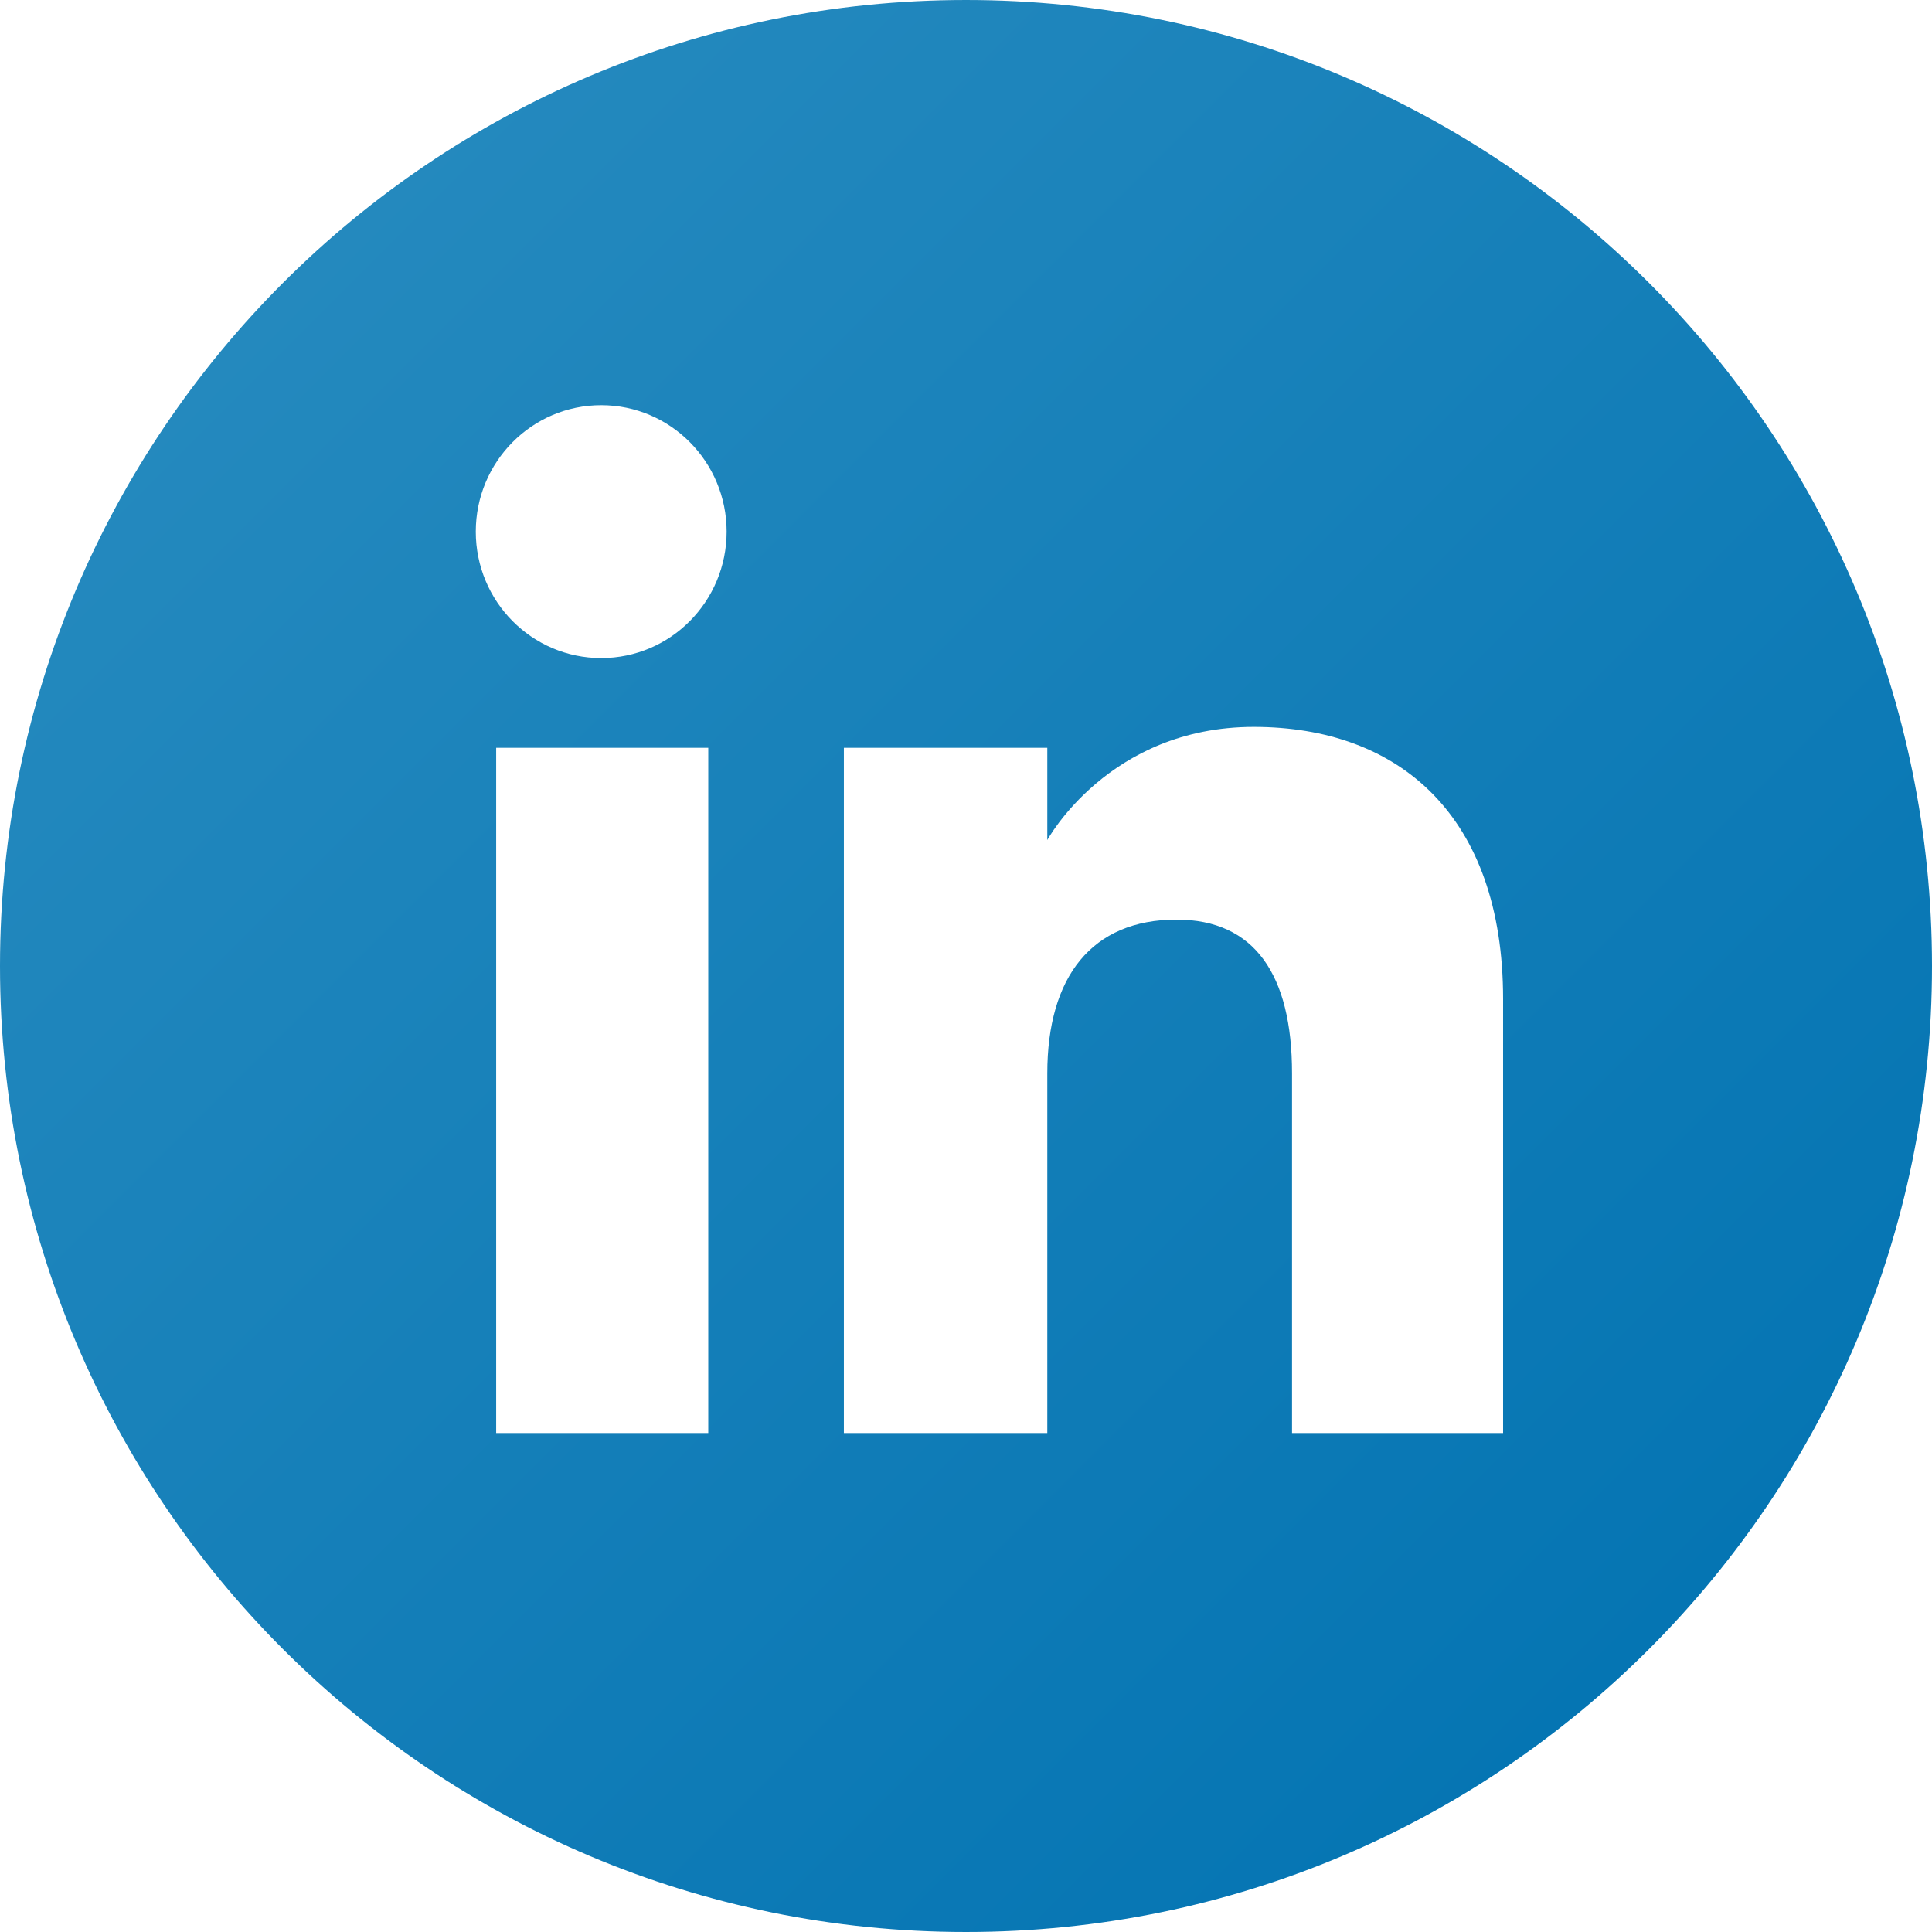
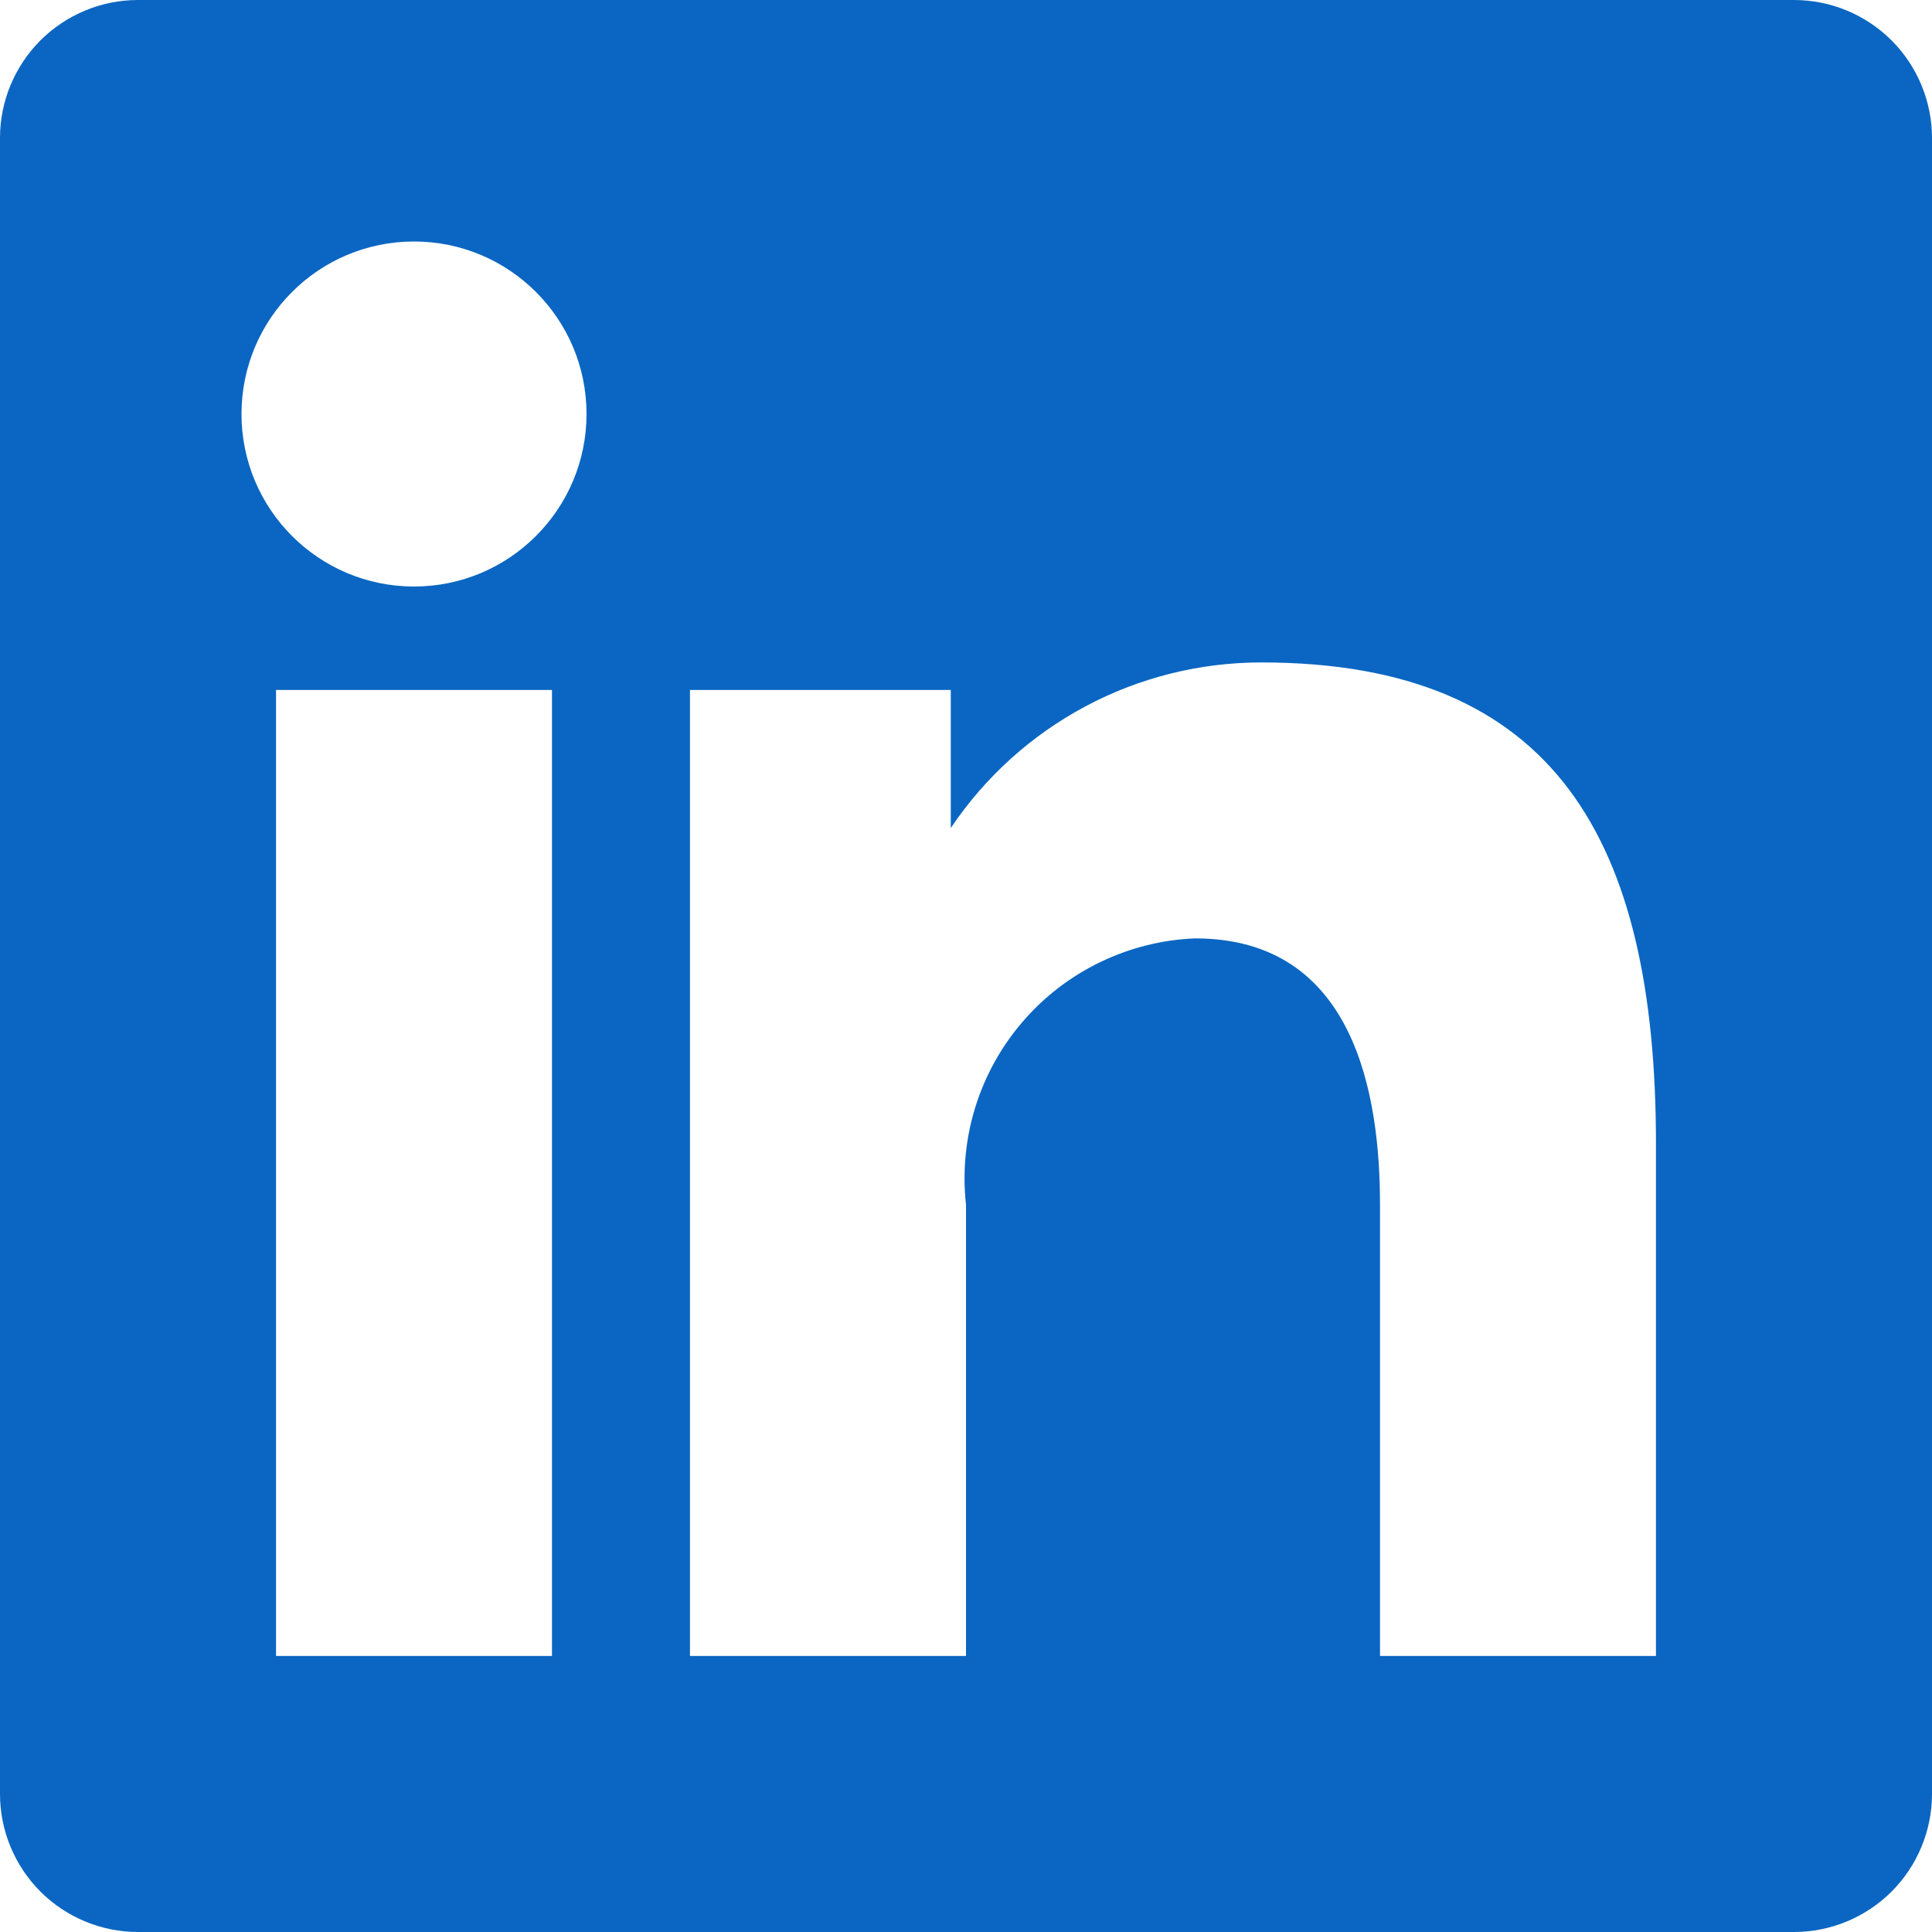
- <svg xmlns="http://www.w3.org/2000/svg" width="2500" height="2500" viewBox="7.025 7.025 497.951 497.95">
-   <linearGradient id="a" gradientUnits="userSpaceOnUse" x1="-974.482" y1="1306.773" x2="-622.378" y2="1658.877" gradientTransform="translate(1054.43 -1226.825)">
-     <stop offset="0" stop-color="#2489be" />
-     <stop offset="1" stop-color="#0575b3" />
-   </linearGradient>
-   <path d="M256 7.025C118.494 7.025 7.025 118.494 7.025 256S118.494 504.975 256 504.975 504.976 393.506 504.976 256C504.975 118.494 393.504 7.025 256 7.025zm-66.427 369.343h-54.665V199.761h54.665v176.607zM161.98 176.633c-17.853 0-32.326-14.591-32.326-32.587 0-17.998 14.475-32.588 32.326-32.588s32.324 14.59 32.324 32.588c.001 17.997-14.472 32.587-32.324 32.587zm232.45 199.735h-54.4v-92.704c0-25.426-9.658-39.619-29.763-39.619-21.881 0-33.312 14.782-33.312 39.619v92.704h-52.43V199.761h52.43v23.786s15.771-29.173 53.219-29.173c37.449 0 64.257 22.866 64.257 70.169l-.001 111.825z" fill="url(#a)" />
+ <svg xmlns="http://www.w3.org/2000/svg" width="24" height="24" viewBox="0 0 24 24" fill="none">
+   <path d="M24 1.714V22.286C24 22.74 23.819 23.176 23.498 23.498C23.176 23.819 22.74 24 22.286 24H1.714C1.26 24 0.824 23.819 0.502 23.498C0.181 23.176 0 22.74 0 22.286V1.714C0 1.26 0.181 0.824 0.502 0.502C0.824 0.181 1.26 0 1.714 0L22.286 0C22.74 0 23.176 0.181 23.498 0.502C23.819 0.824 24 1.26 24 1.714ZM6.857 8.571H3.429V20.571H6.857V8.571ZM7.286 5.143C7.286 3.959 6.326 3 5.143 3C3.959 3 3 3.959 3 5.143C3 6.326 3.959 7.286 5.143 7.286C6.326 7.286 7.286 6.326 7.286 5.143ZM20.571 14.211C20.571 10.44 19.32 8.229 15.669 8.229C14.906 8.229 14.156 8.416 13.483 8.775C12.81 9.134 12.236 9.653 11.811 10.286V8.571H8.571V20.571H12V14.966C11.955 14.559 11.994 14.147 12.115 13.756C12.236 13.365 12.436 13.003 12.703 12.693C12.97 12.382 13.298 12.13 13.667 11.952C14.035 11.774 14.437 11.673 14.846 11.657C16.834 11.657 17.143 13.611 17.143 14.966V20.571H20.571V14.211Z" fill="#0A66C2" />
</svg>
